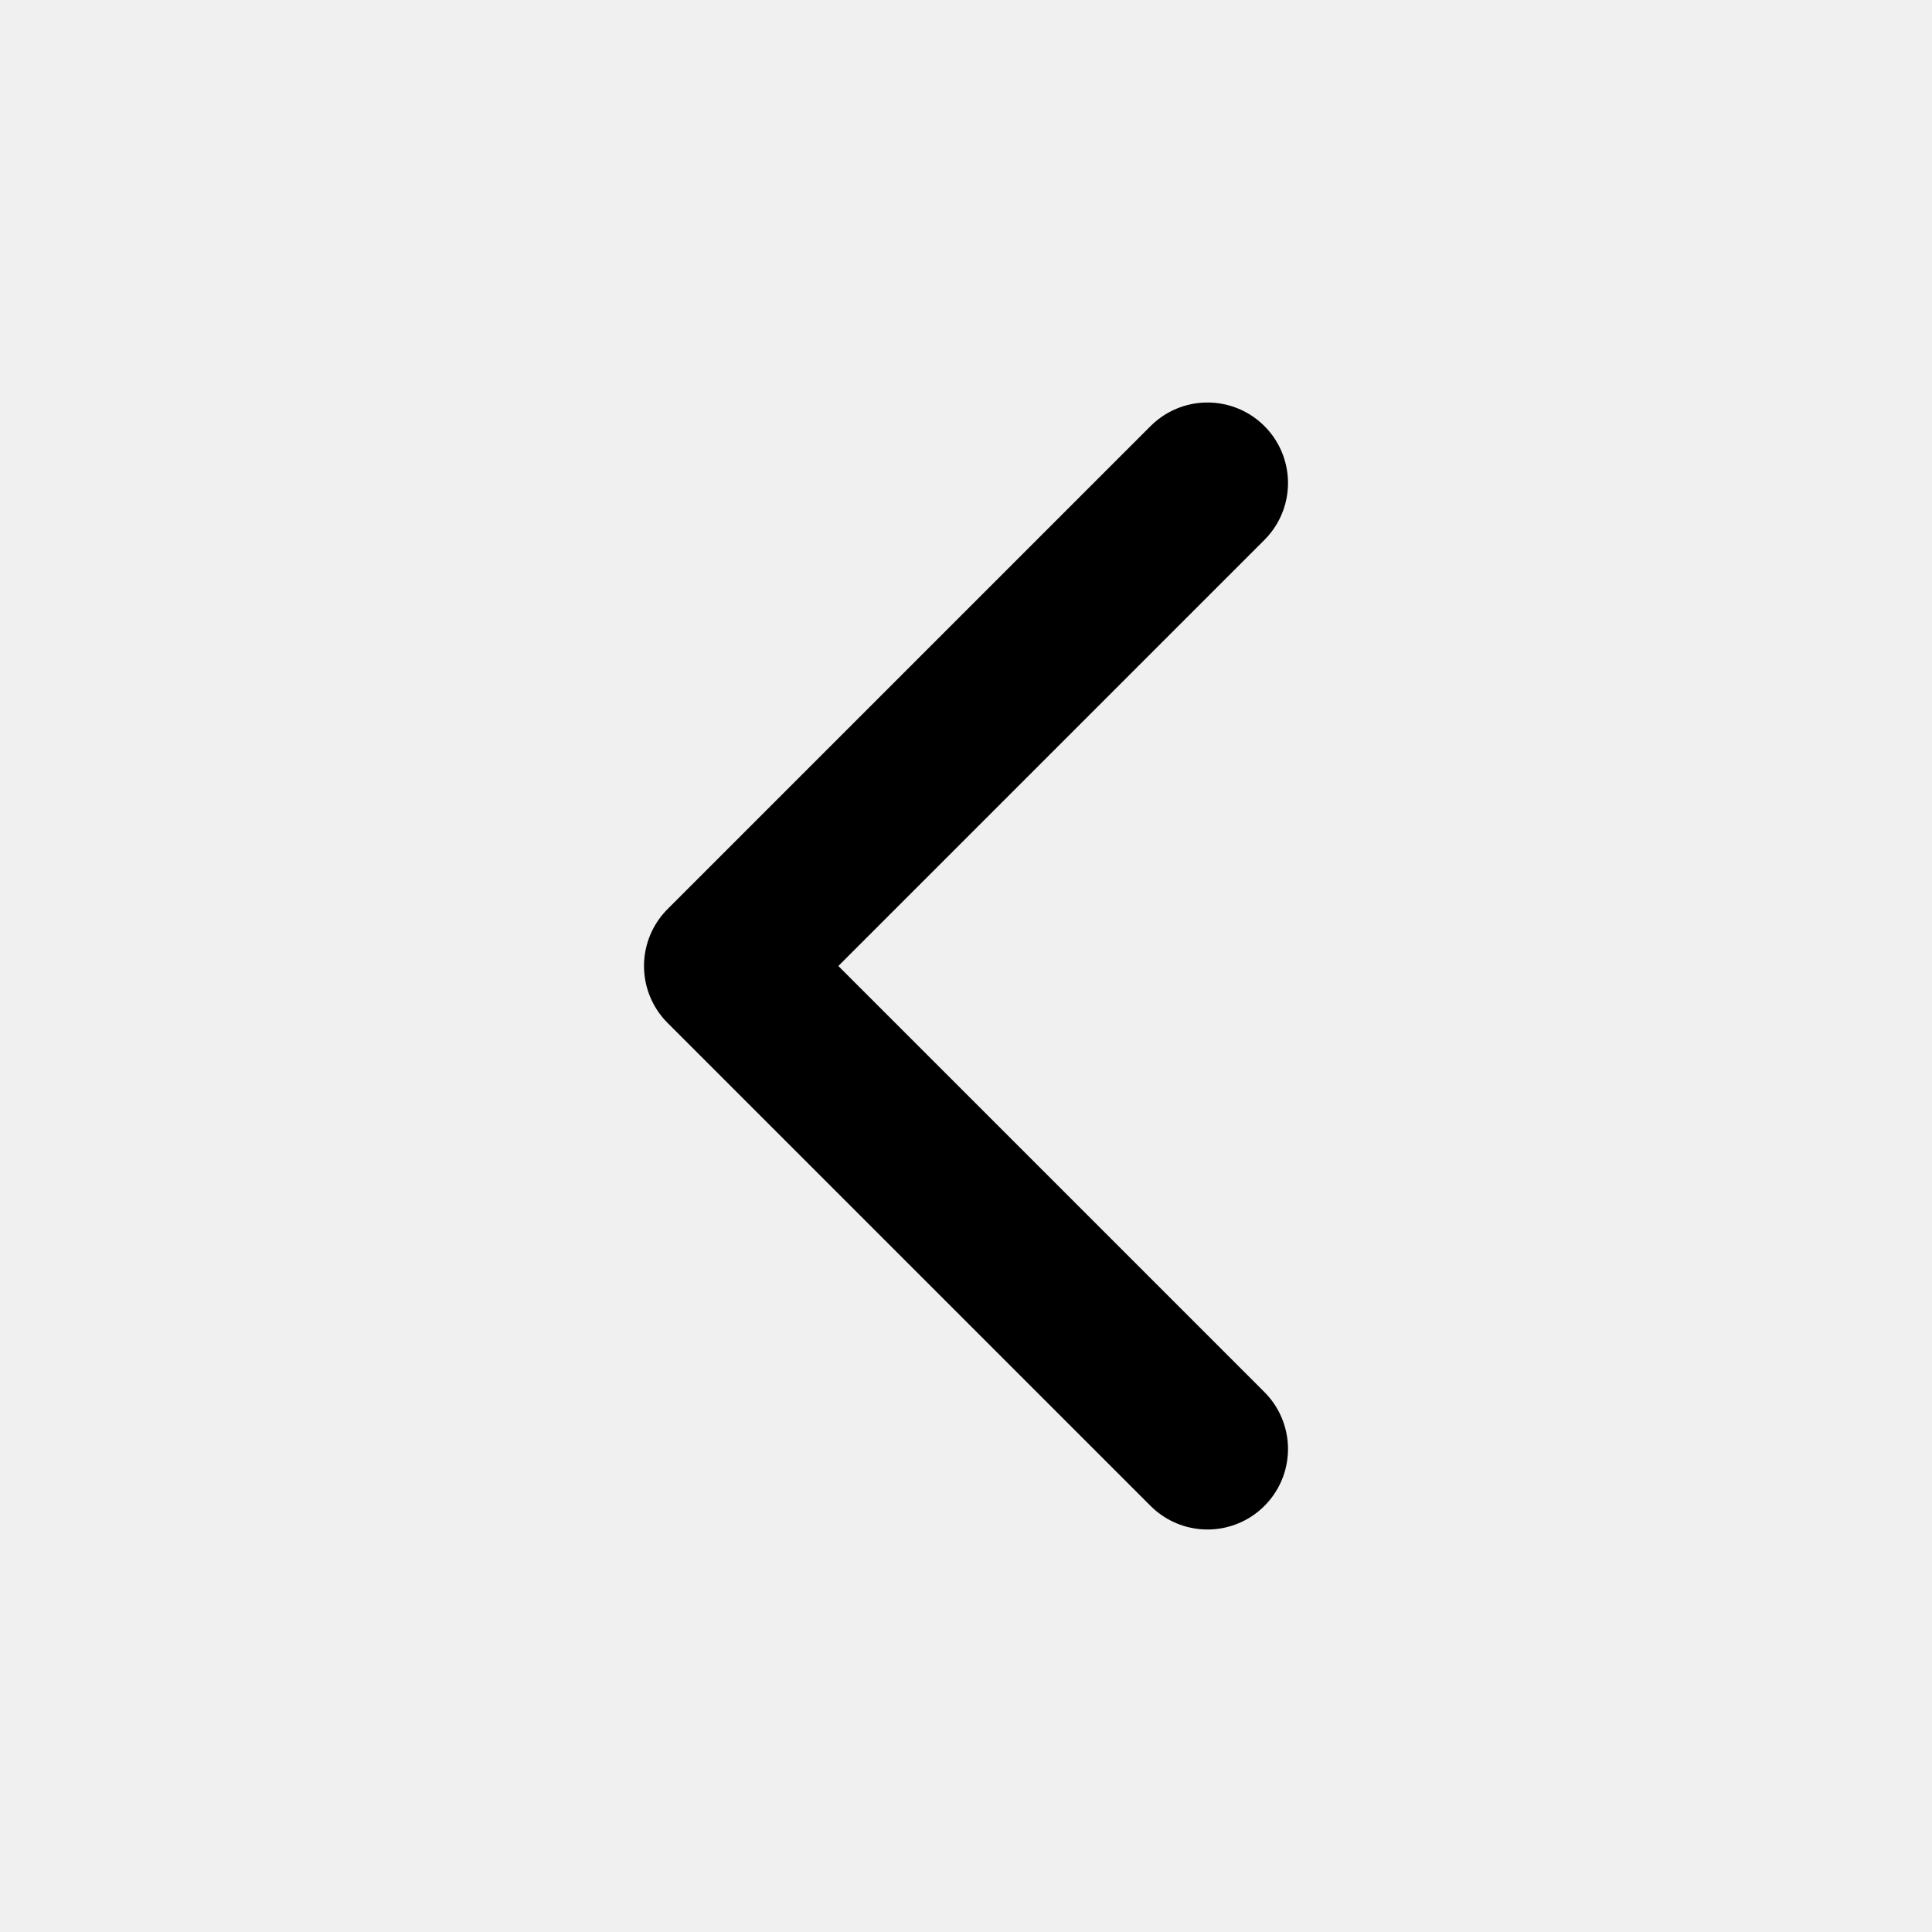
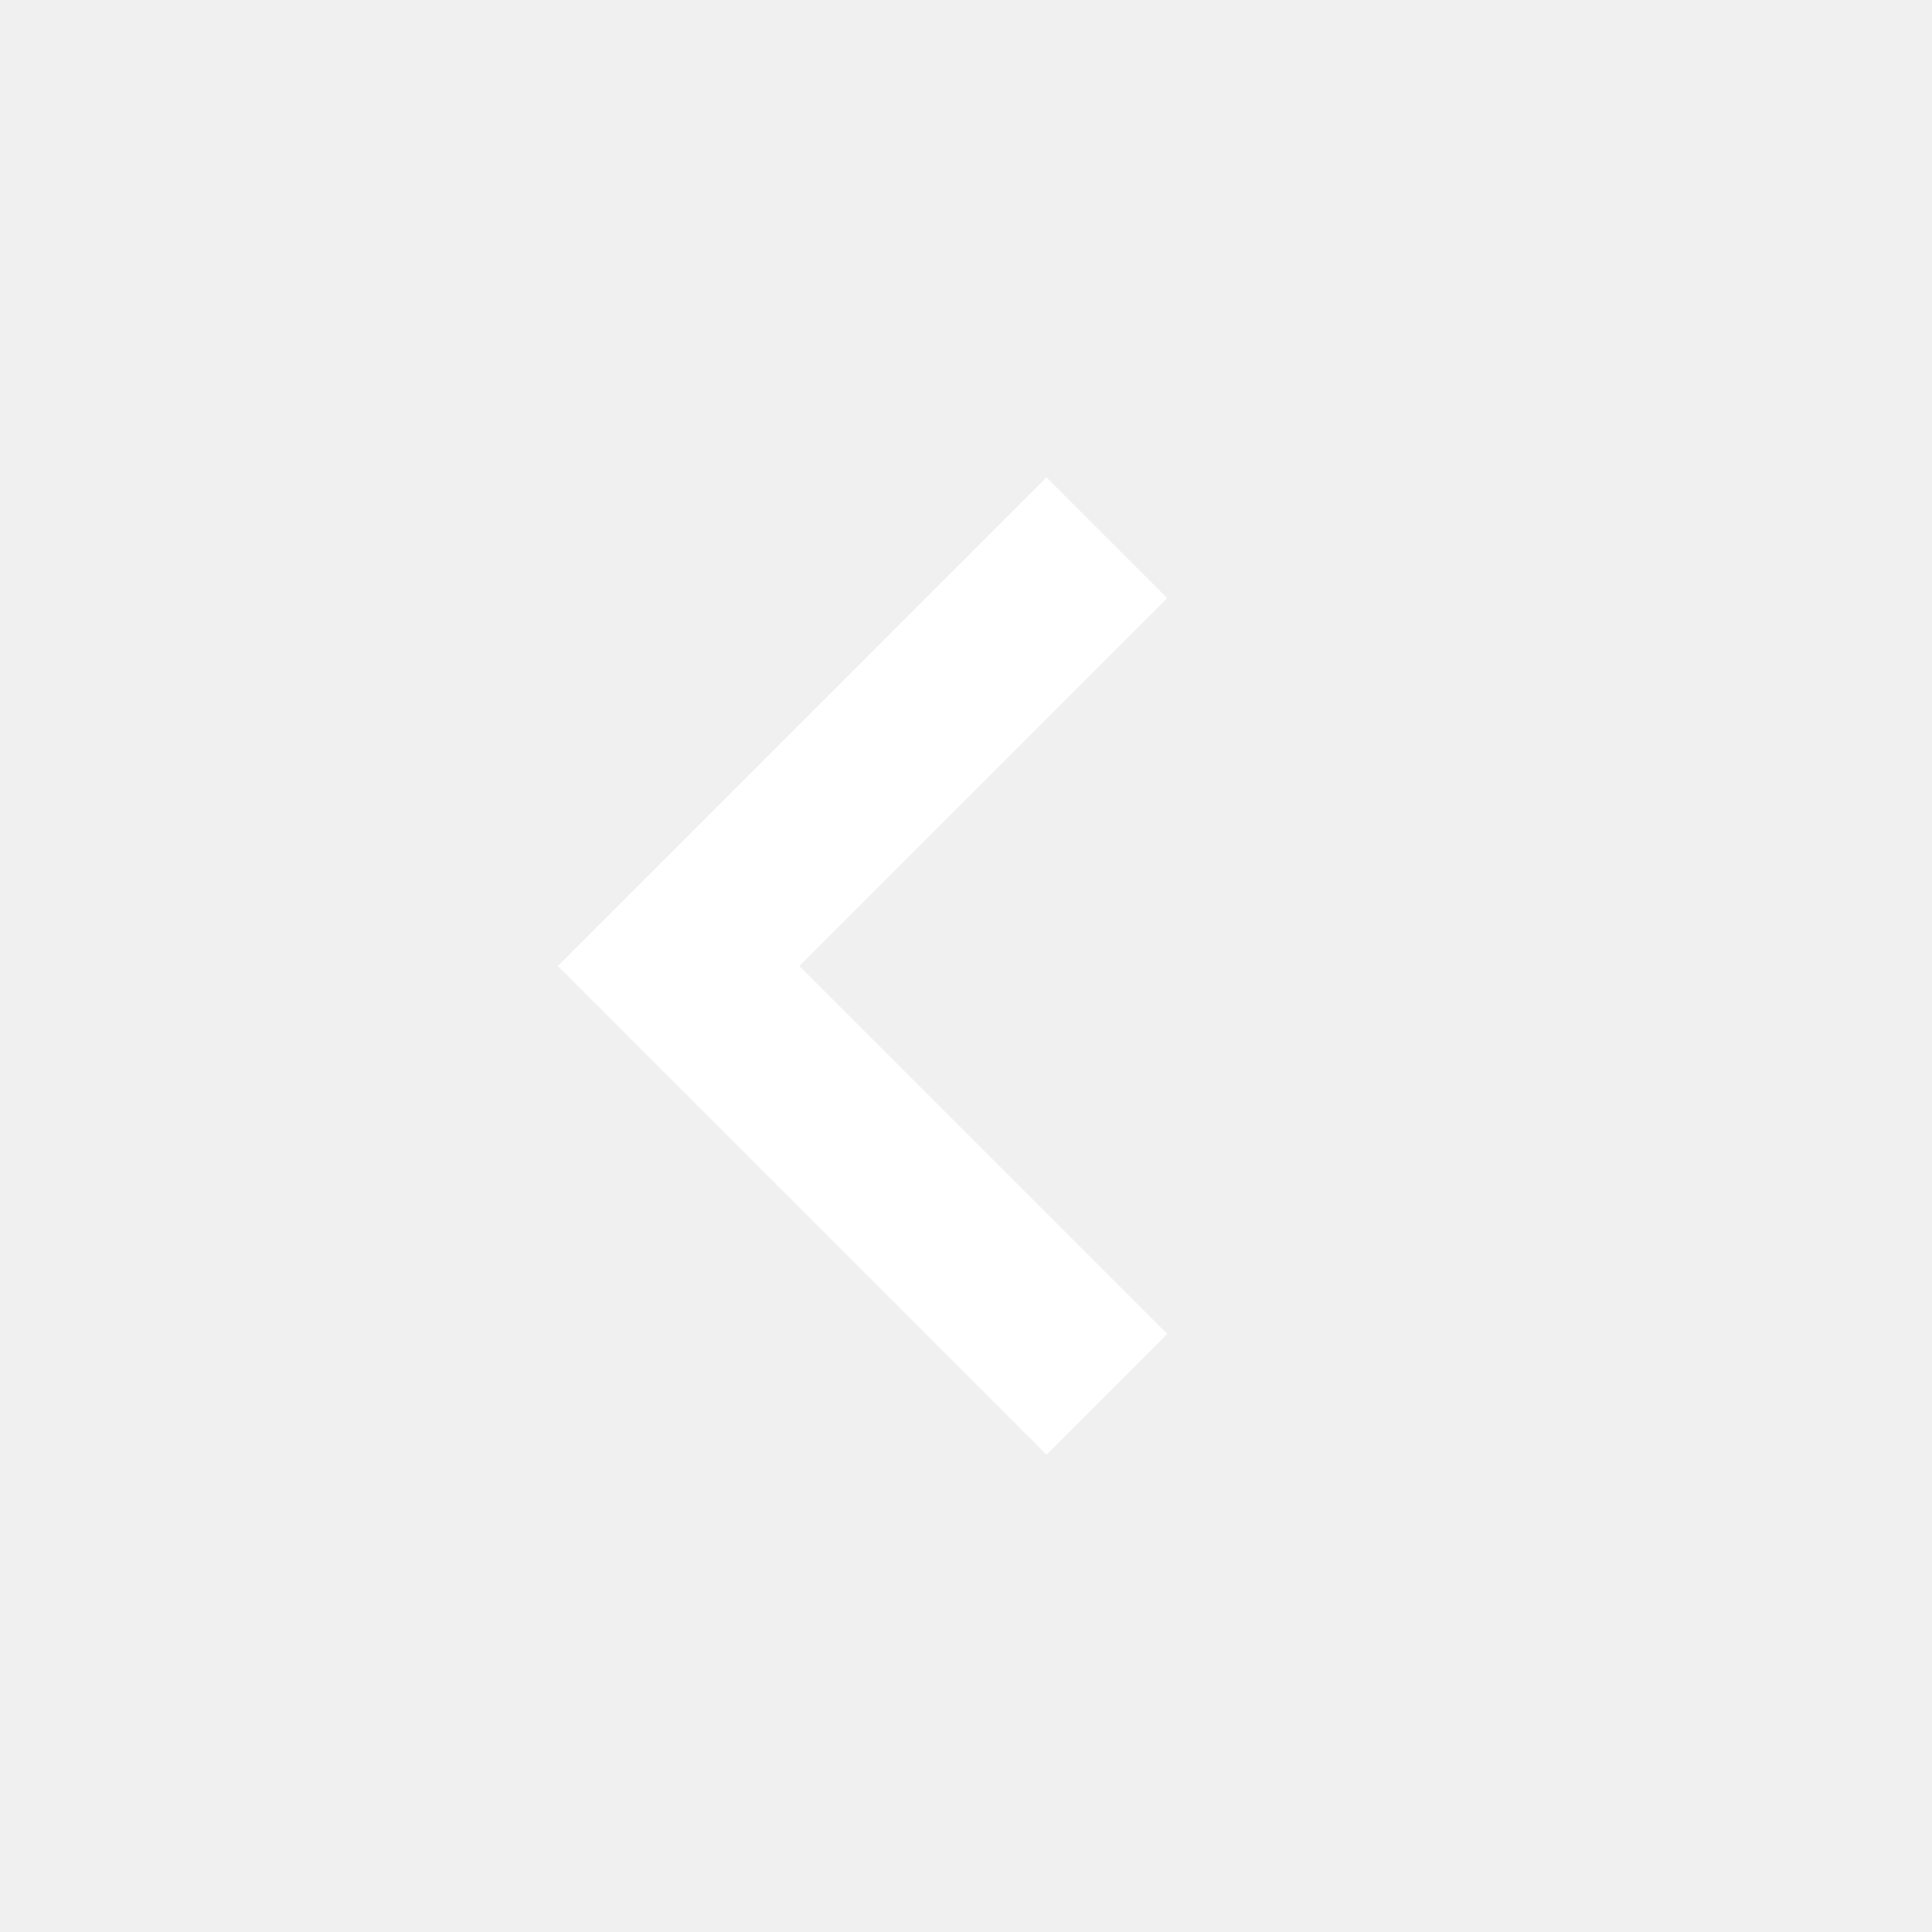
- <svg xmlns="http://www.w3.org/2000/svg" width="24" height="24" viewBox="0 0 24 24" fill="none" stroke="currentColor" stroke-width="2" stroke-linecap="round" stroke-linejoin="round" class="feather feather-chevron-left">
-   <polyline points="15 18 9 12 15 6" />
+ <svg xmlns="http://www.w3.org/2000/svg" viewBox="0 0 24 24" fill="#ffffff" width="24px" height="24px">
+   <path d="M 13 5.93 L 6.93 12 L 13 18.07 L 14.5 16.57 L 9.93 12 L 14.5 7.43 L 13 5.93 z" fill="#ffffff" />
</svg>
